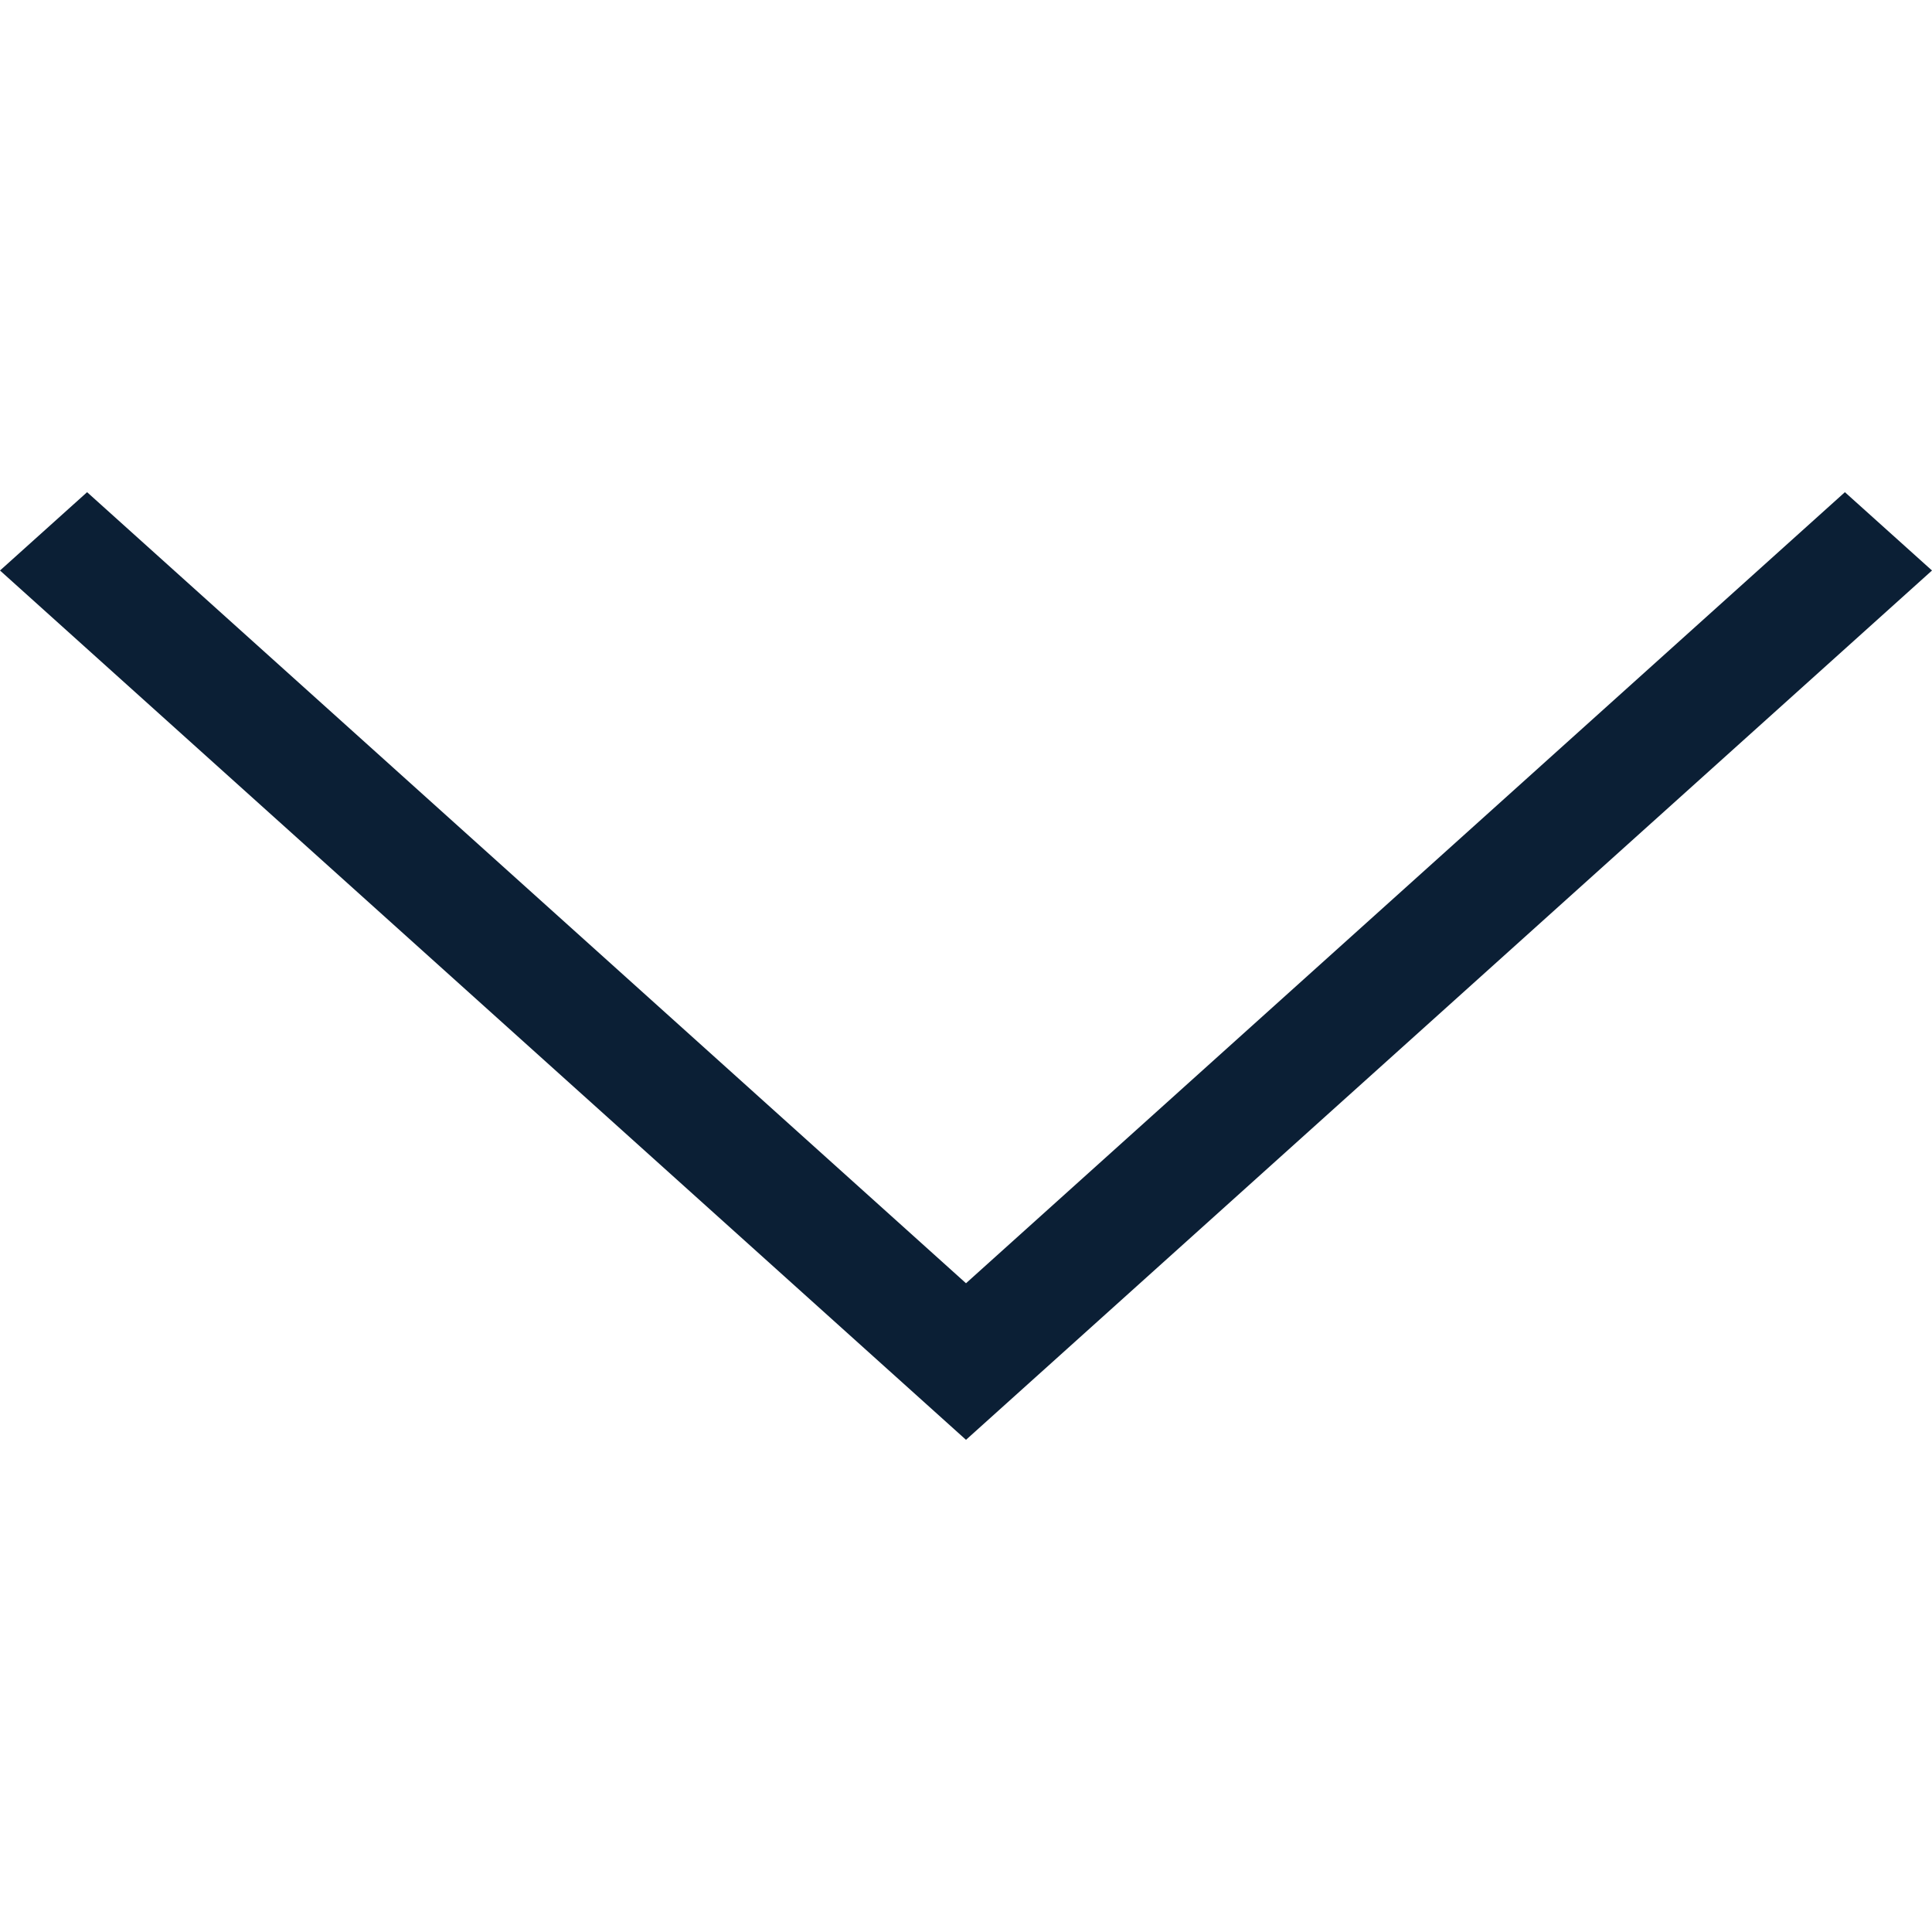
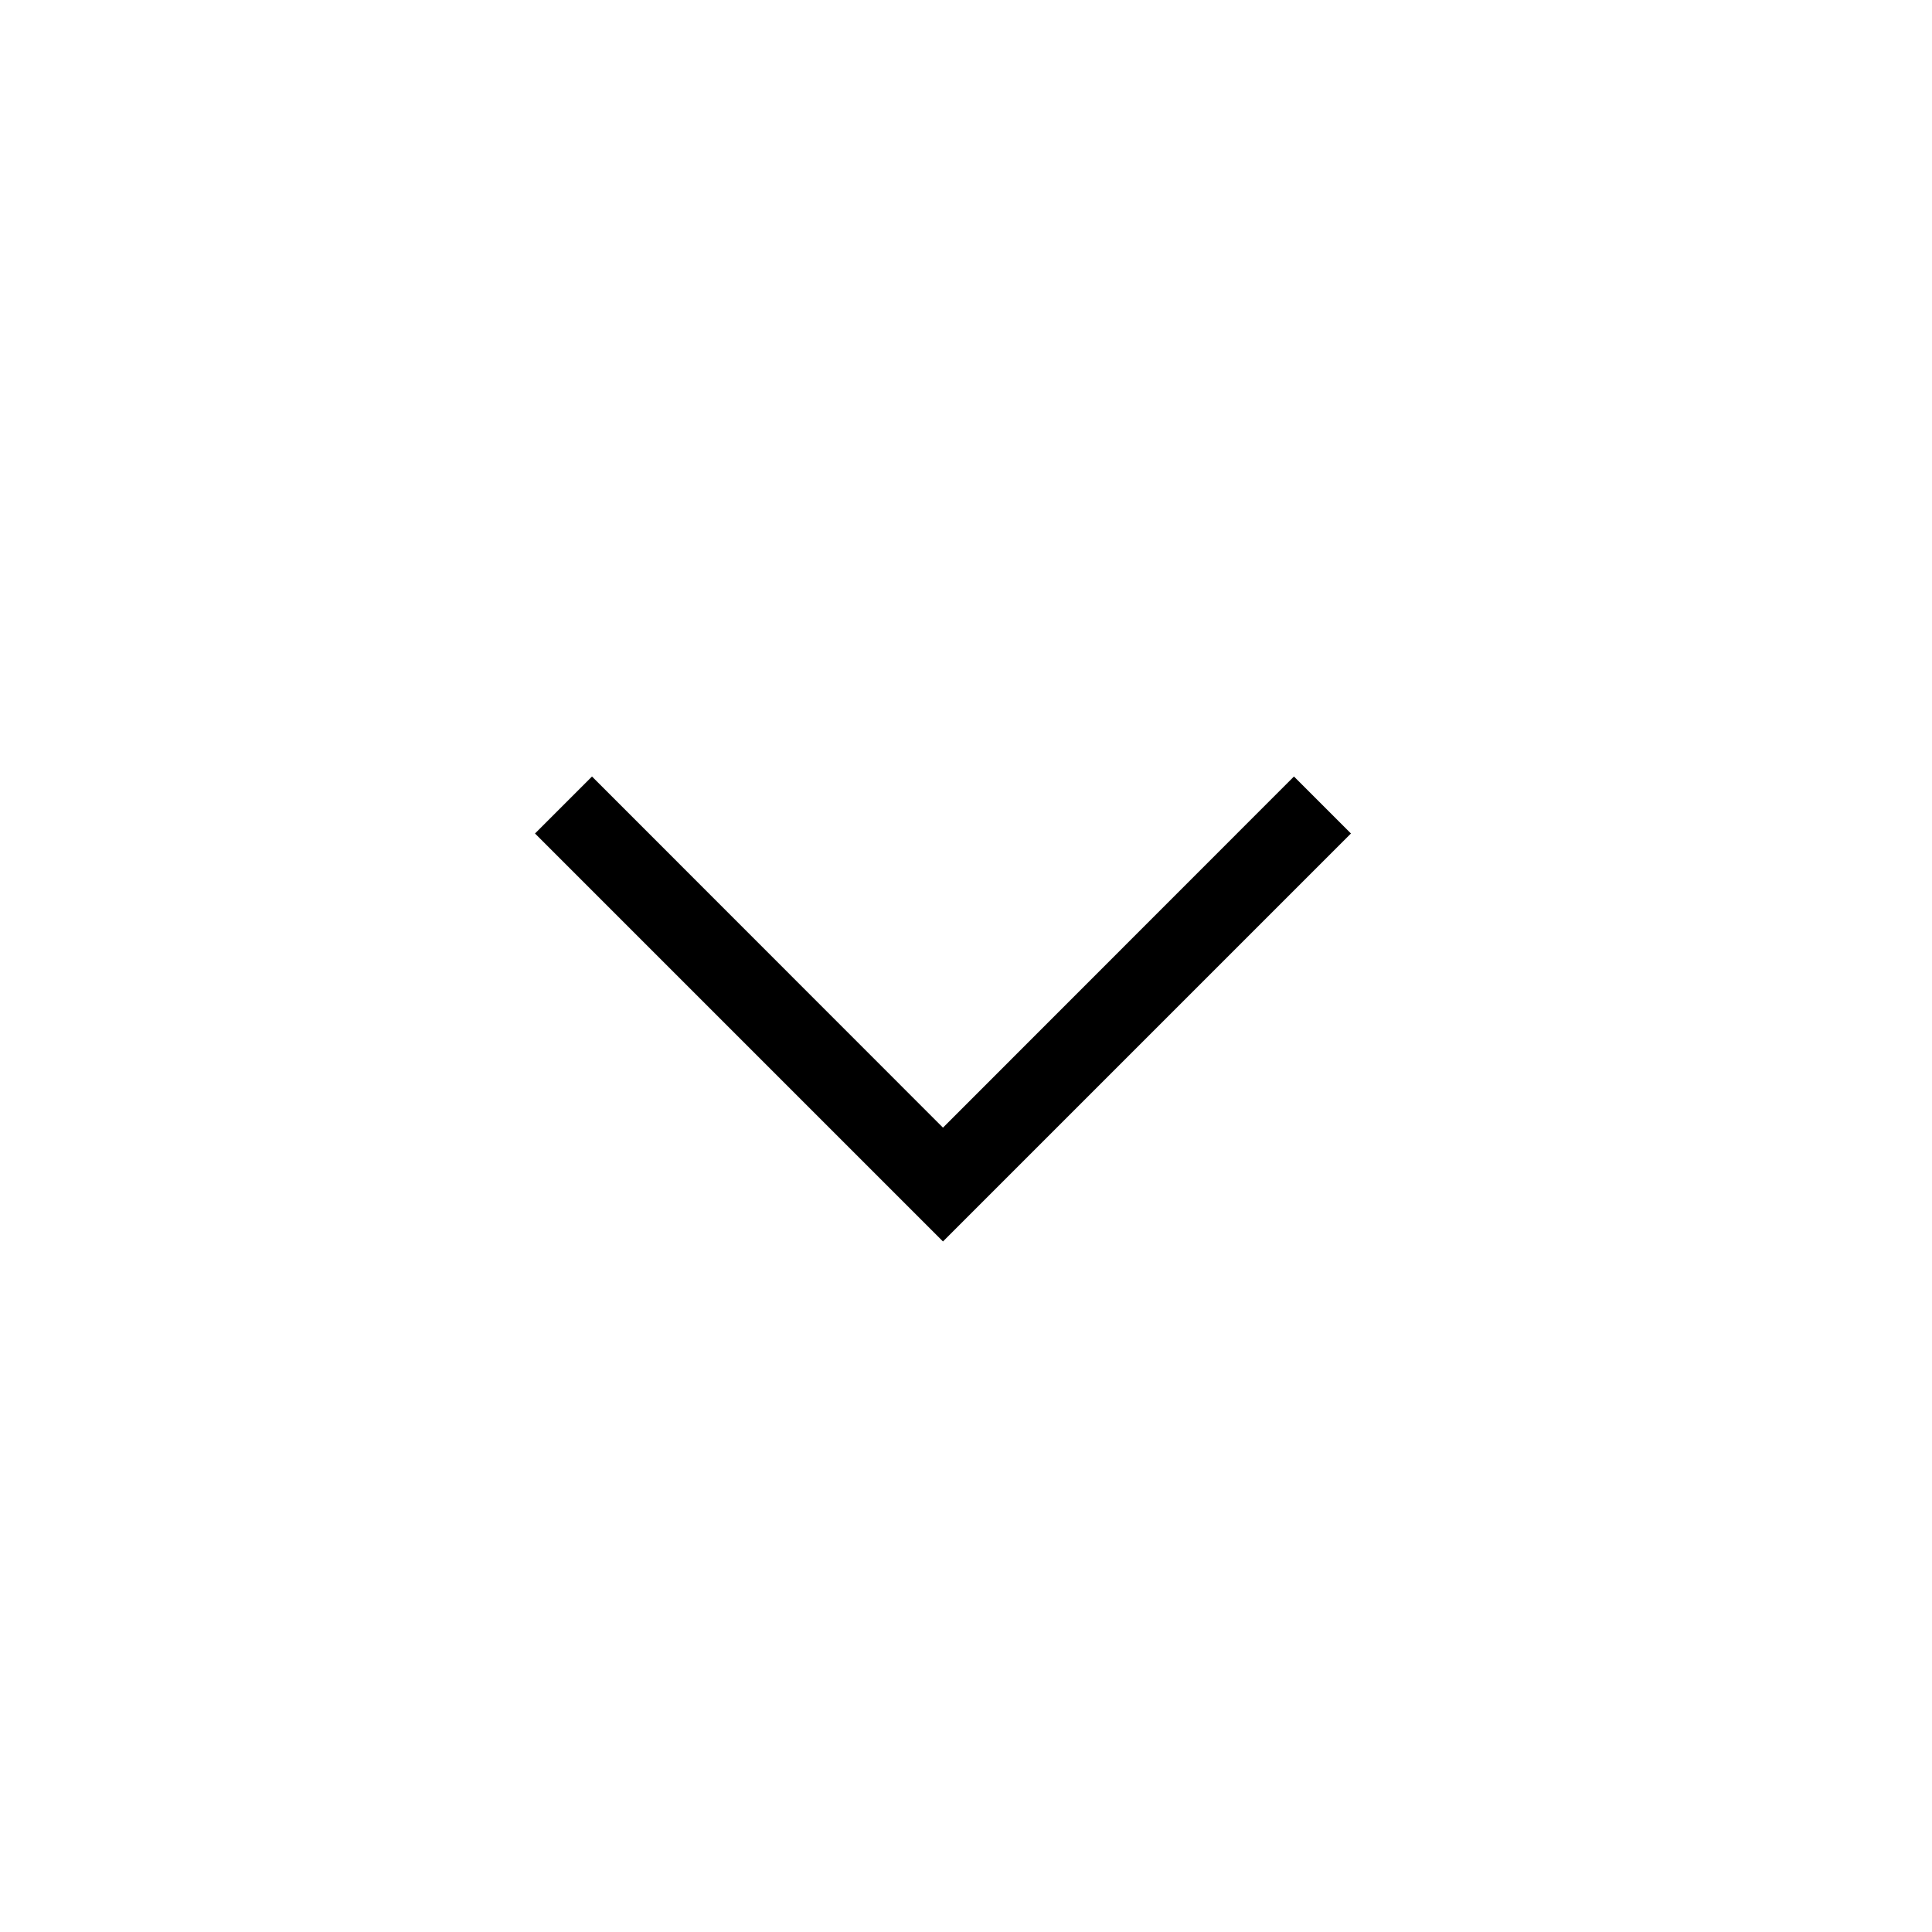
<svg xmlns="http://www.w3.org/2000/svg" width="24" height="24" viewBox="0 0 24 24">
  <g fill="none" fill-rule="evenodd">
-     <path d="M0 0h24v24H0z" />
-     <path fill="#0B1F35" d="M24 7.087l-1.082-.973L12 15.941 1.082 6.114 0 7.087l12 10.799z" />
+     <path d="M0 24h24V0H0z" />
+     <path fill="#000" fill-rule="nonzero" d="M16.074 9.646l.708.708-5.068 5.068-5.068-5.068.708-.708 4.36 4.362z" />
  </g>
</svg>
